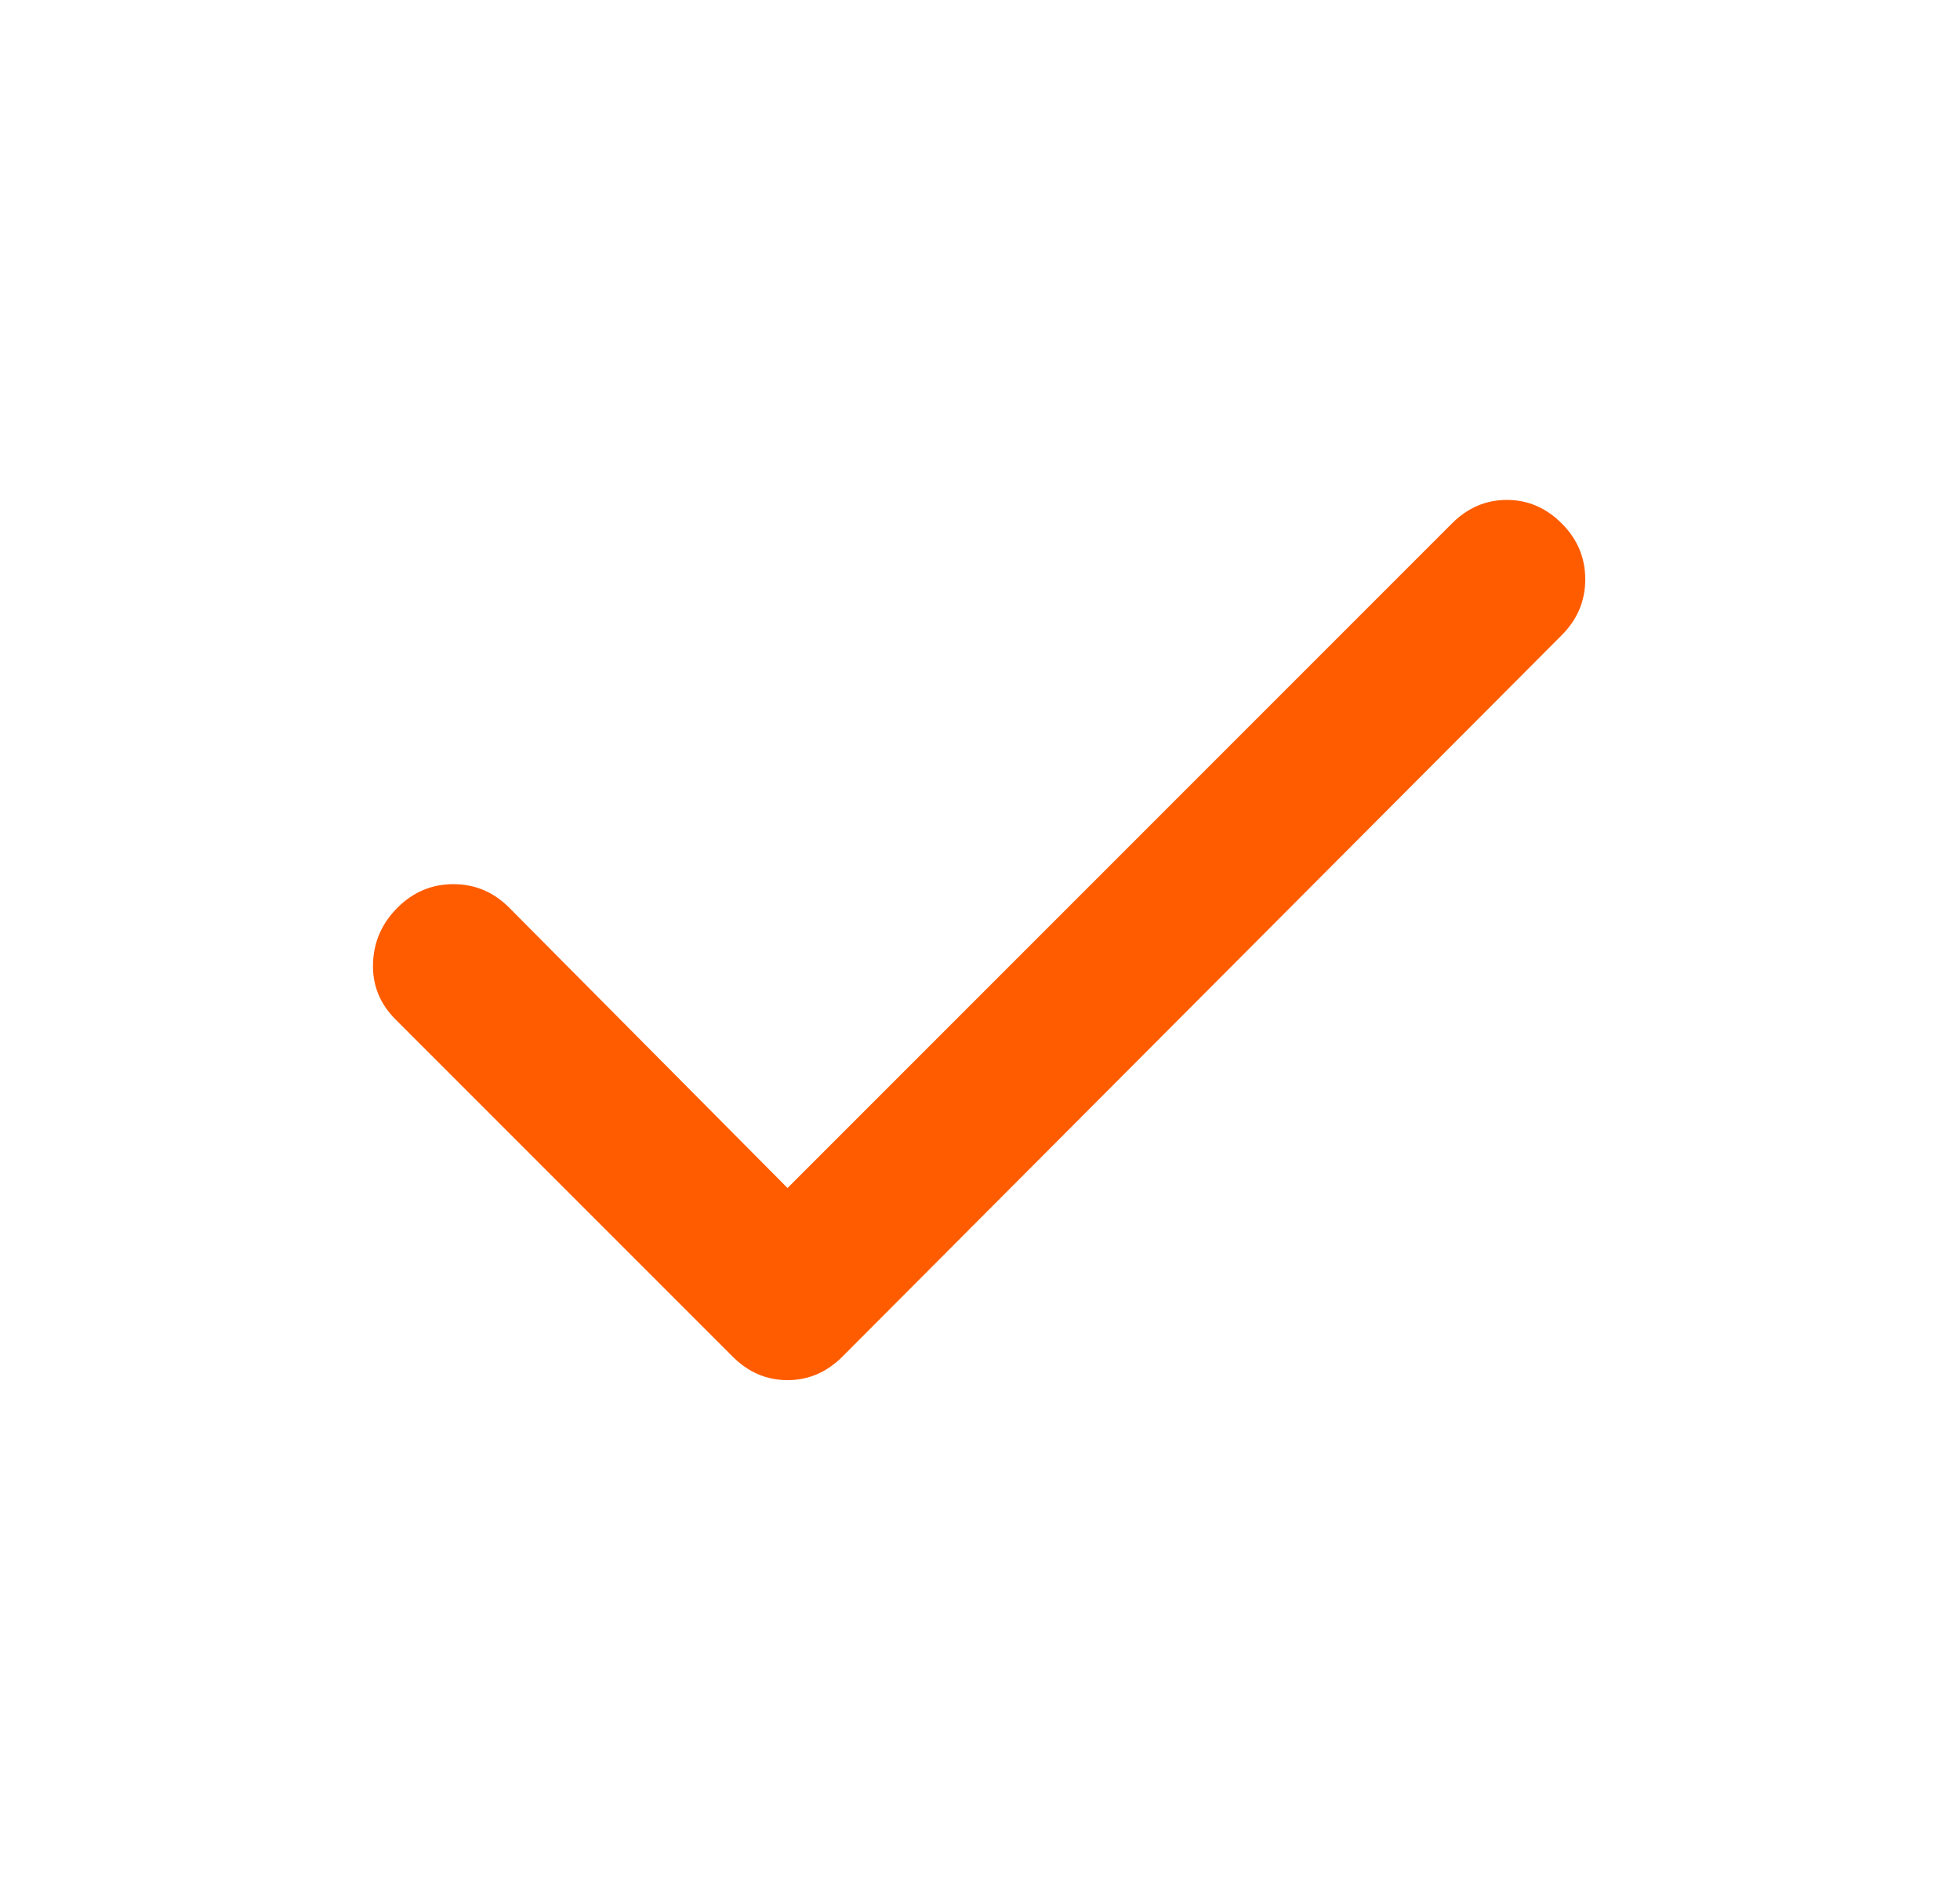
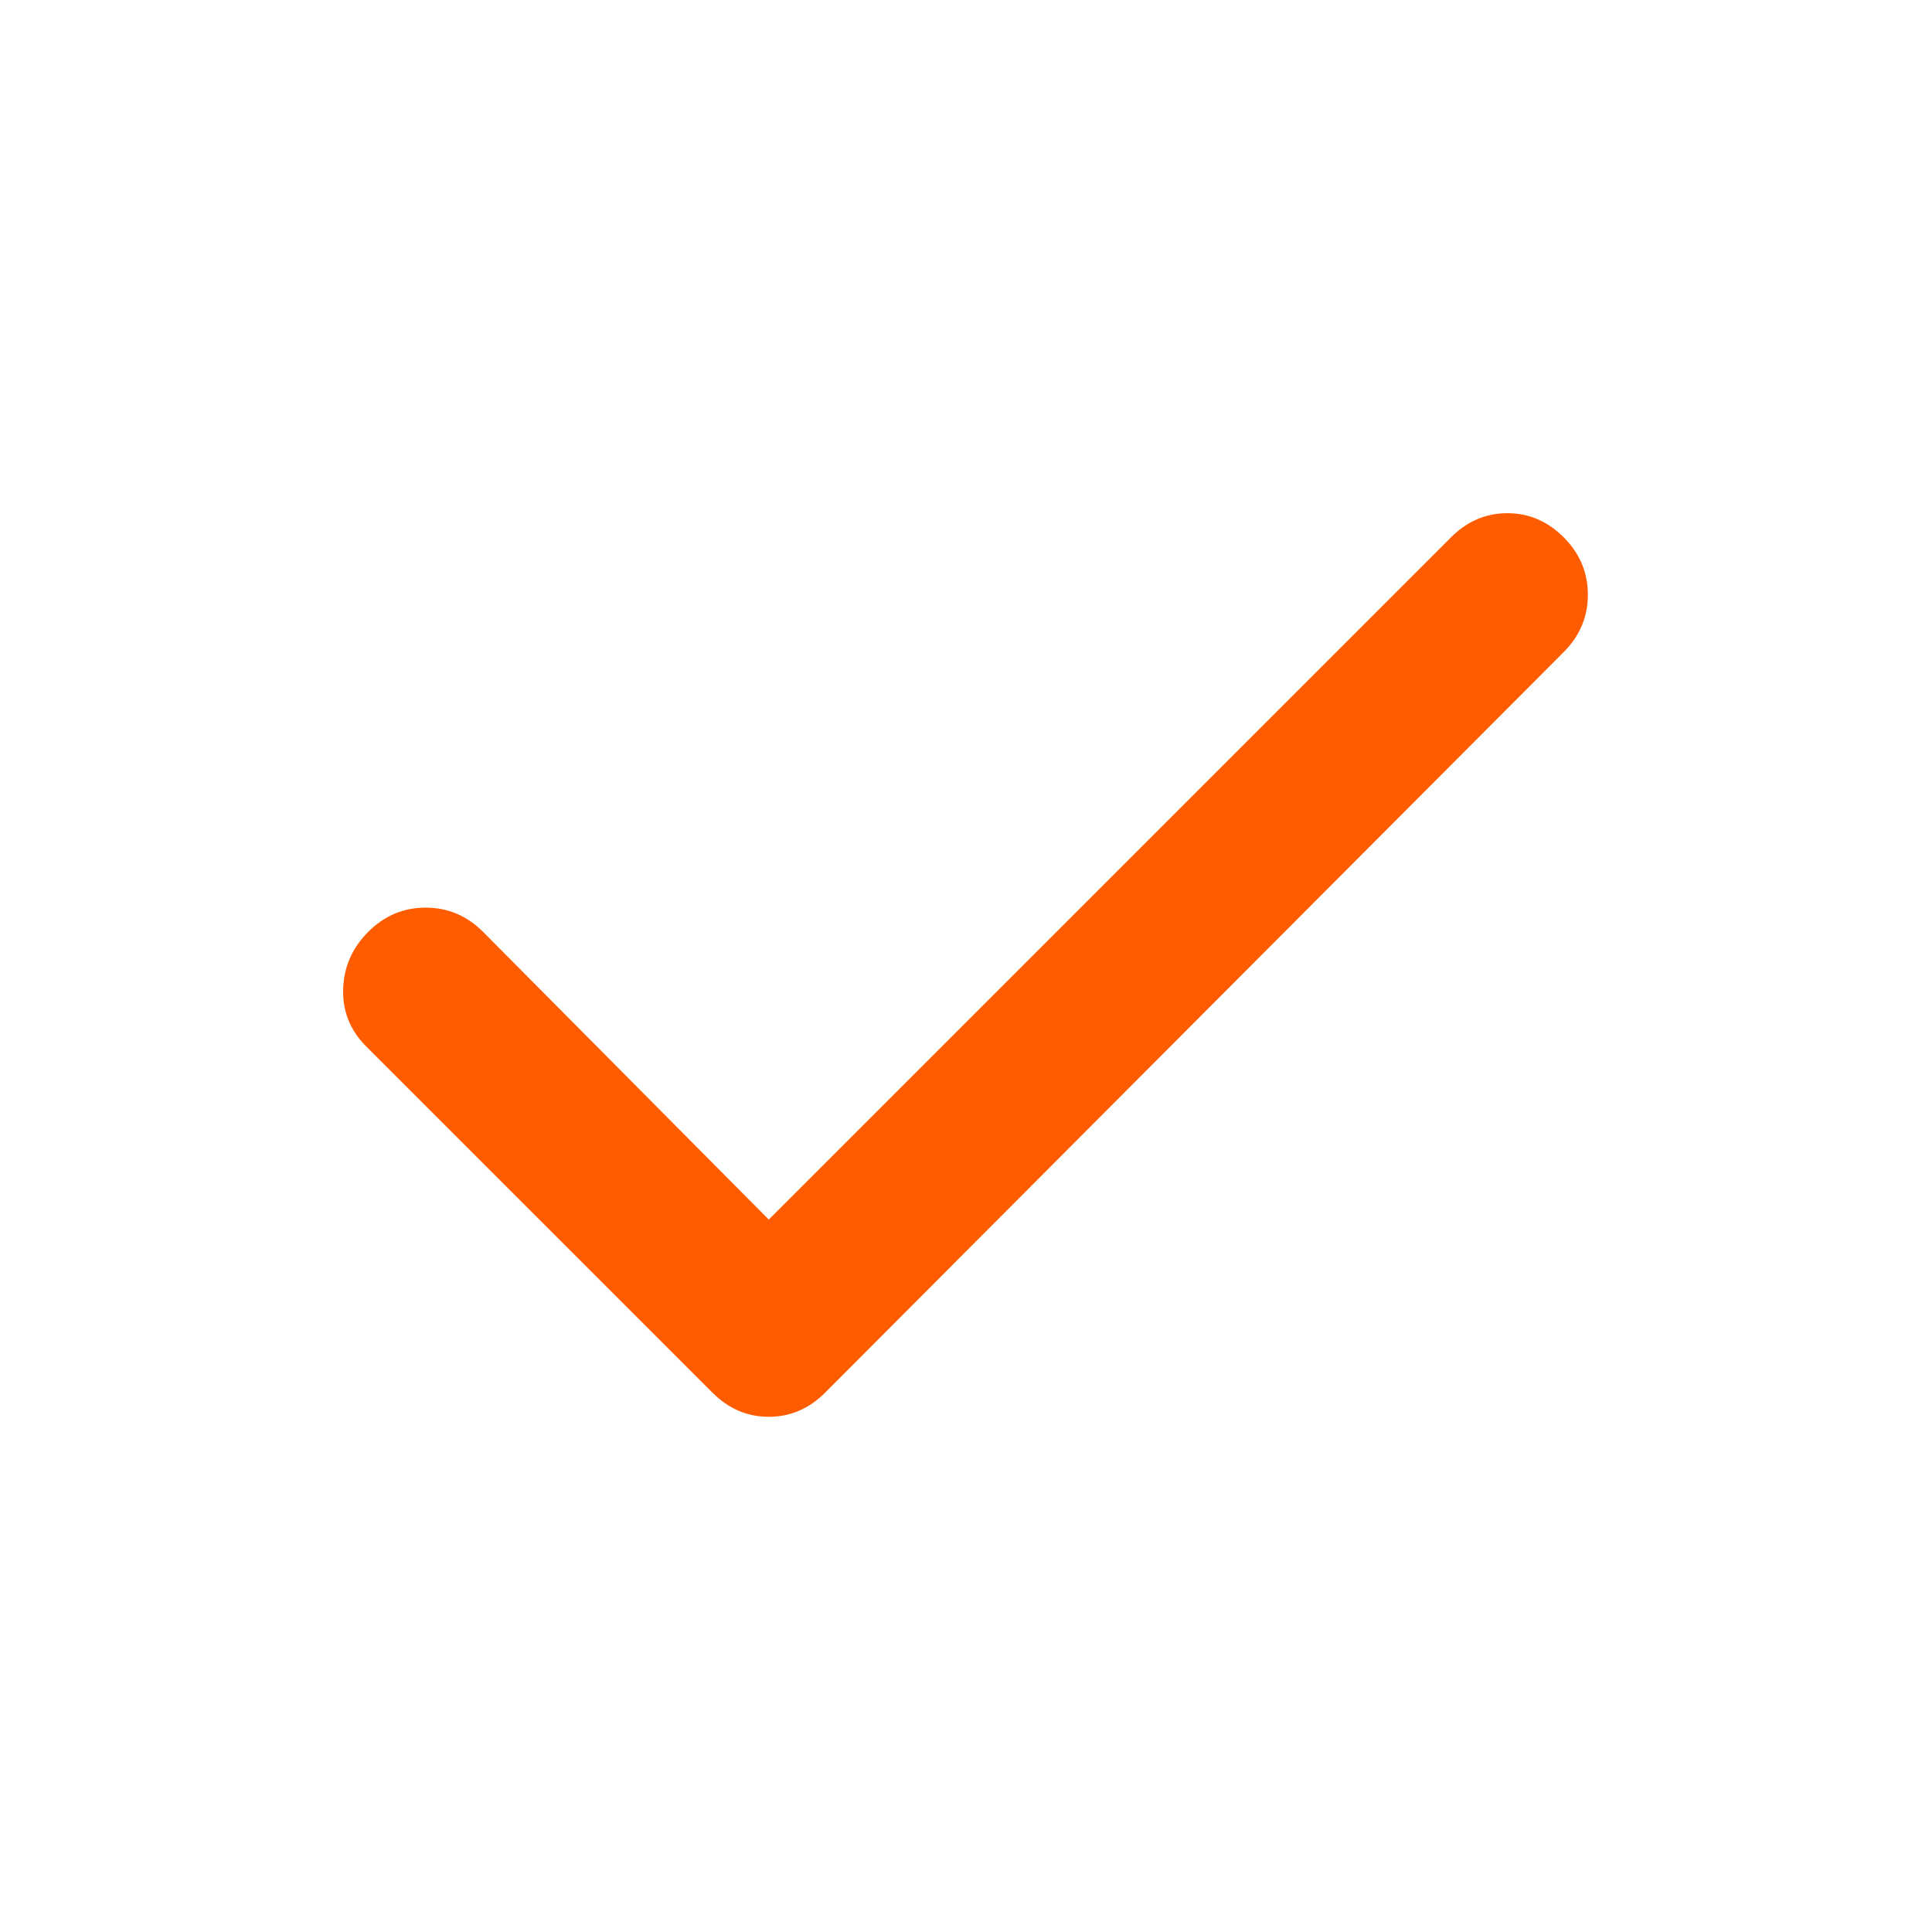
- <svg xmlns="http://www.w3.org/2000/svg" width="25" height="24" viewBox="0 0 25 24" fill="none">
-   <mask id="mask0_5301_31039" style="mask-type:alpha" maskUnits="userSpaceOnUse" x="0" y="0" width="25" height="24">
-     <rect x="0.495" width="24" height="24" fill="#FF5C00" />
-   </mask>
-   <g mask="url(#mask0_5301_31039)">
-     <path d="M10.045 15.15L18.52 6.675C18.72 6.475 18.953 6.375 19.22 6.375C19.487 6.375 19.72 6.475 19.92 6.675C20.12 6.875 20.22 7.112 20.22 7.388C20.22 7.662 20.12 7.9 19.92 8.1L10.745 17.3C10.545 17.5 10.312 17.6 10.045 17.6C9.778 17.6 9.545 17.5 9.345 17.3L5.045 13C4.845 12.8 4.749 12.562 4.758 12.287C4.766 12.012 4.87 11.775 5.07 11.575C5.27 11.375 5.508 11.275 5.783 11.275C6.058 11.275 6.295 11.375 6.495 11.575L10.045 15.15Z" fill="#FF5C00" />
-   </g>
+ <svg xmlns="http://www.w3.org/2000/svg" width="24" height="24" viewBox="0 0 24 24" fill="none">
+   <path d="M9.55 15.15L18.025 6.675C18.225 6.475 18.458 6.375 18.725 6.375C18.992 6.375 19.225 6.475 19.425 6.675C19.625 6.875 19.725 7.112 19.725 7.388C19.725 7.662 19.625 7.9 19.425 8.1L10.25 17.3C10.05 17.5 9.817 17.6 9.55 17.6C9.283 17.6 9.05 17.5 8.85 17.3L4.55 13C4.35 12.8 4.254 12.562 4.263 12.287C4.271 12.012 4.375 11.775 4.575 11.575C4.775 11.375 5.013 11.275 5.287 11.275C5.562 11.275 5.8 11.375 6 11.575L9.55 15.15Z" fill="#FF5C00" />
</svg>
